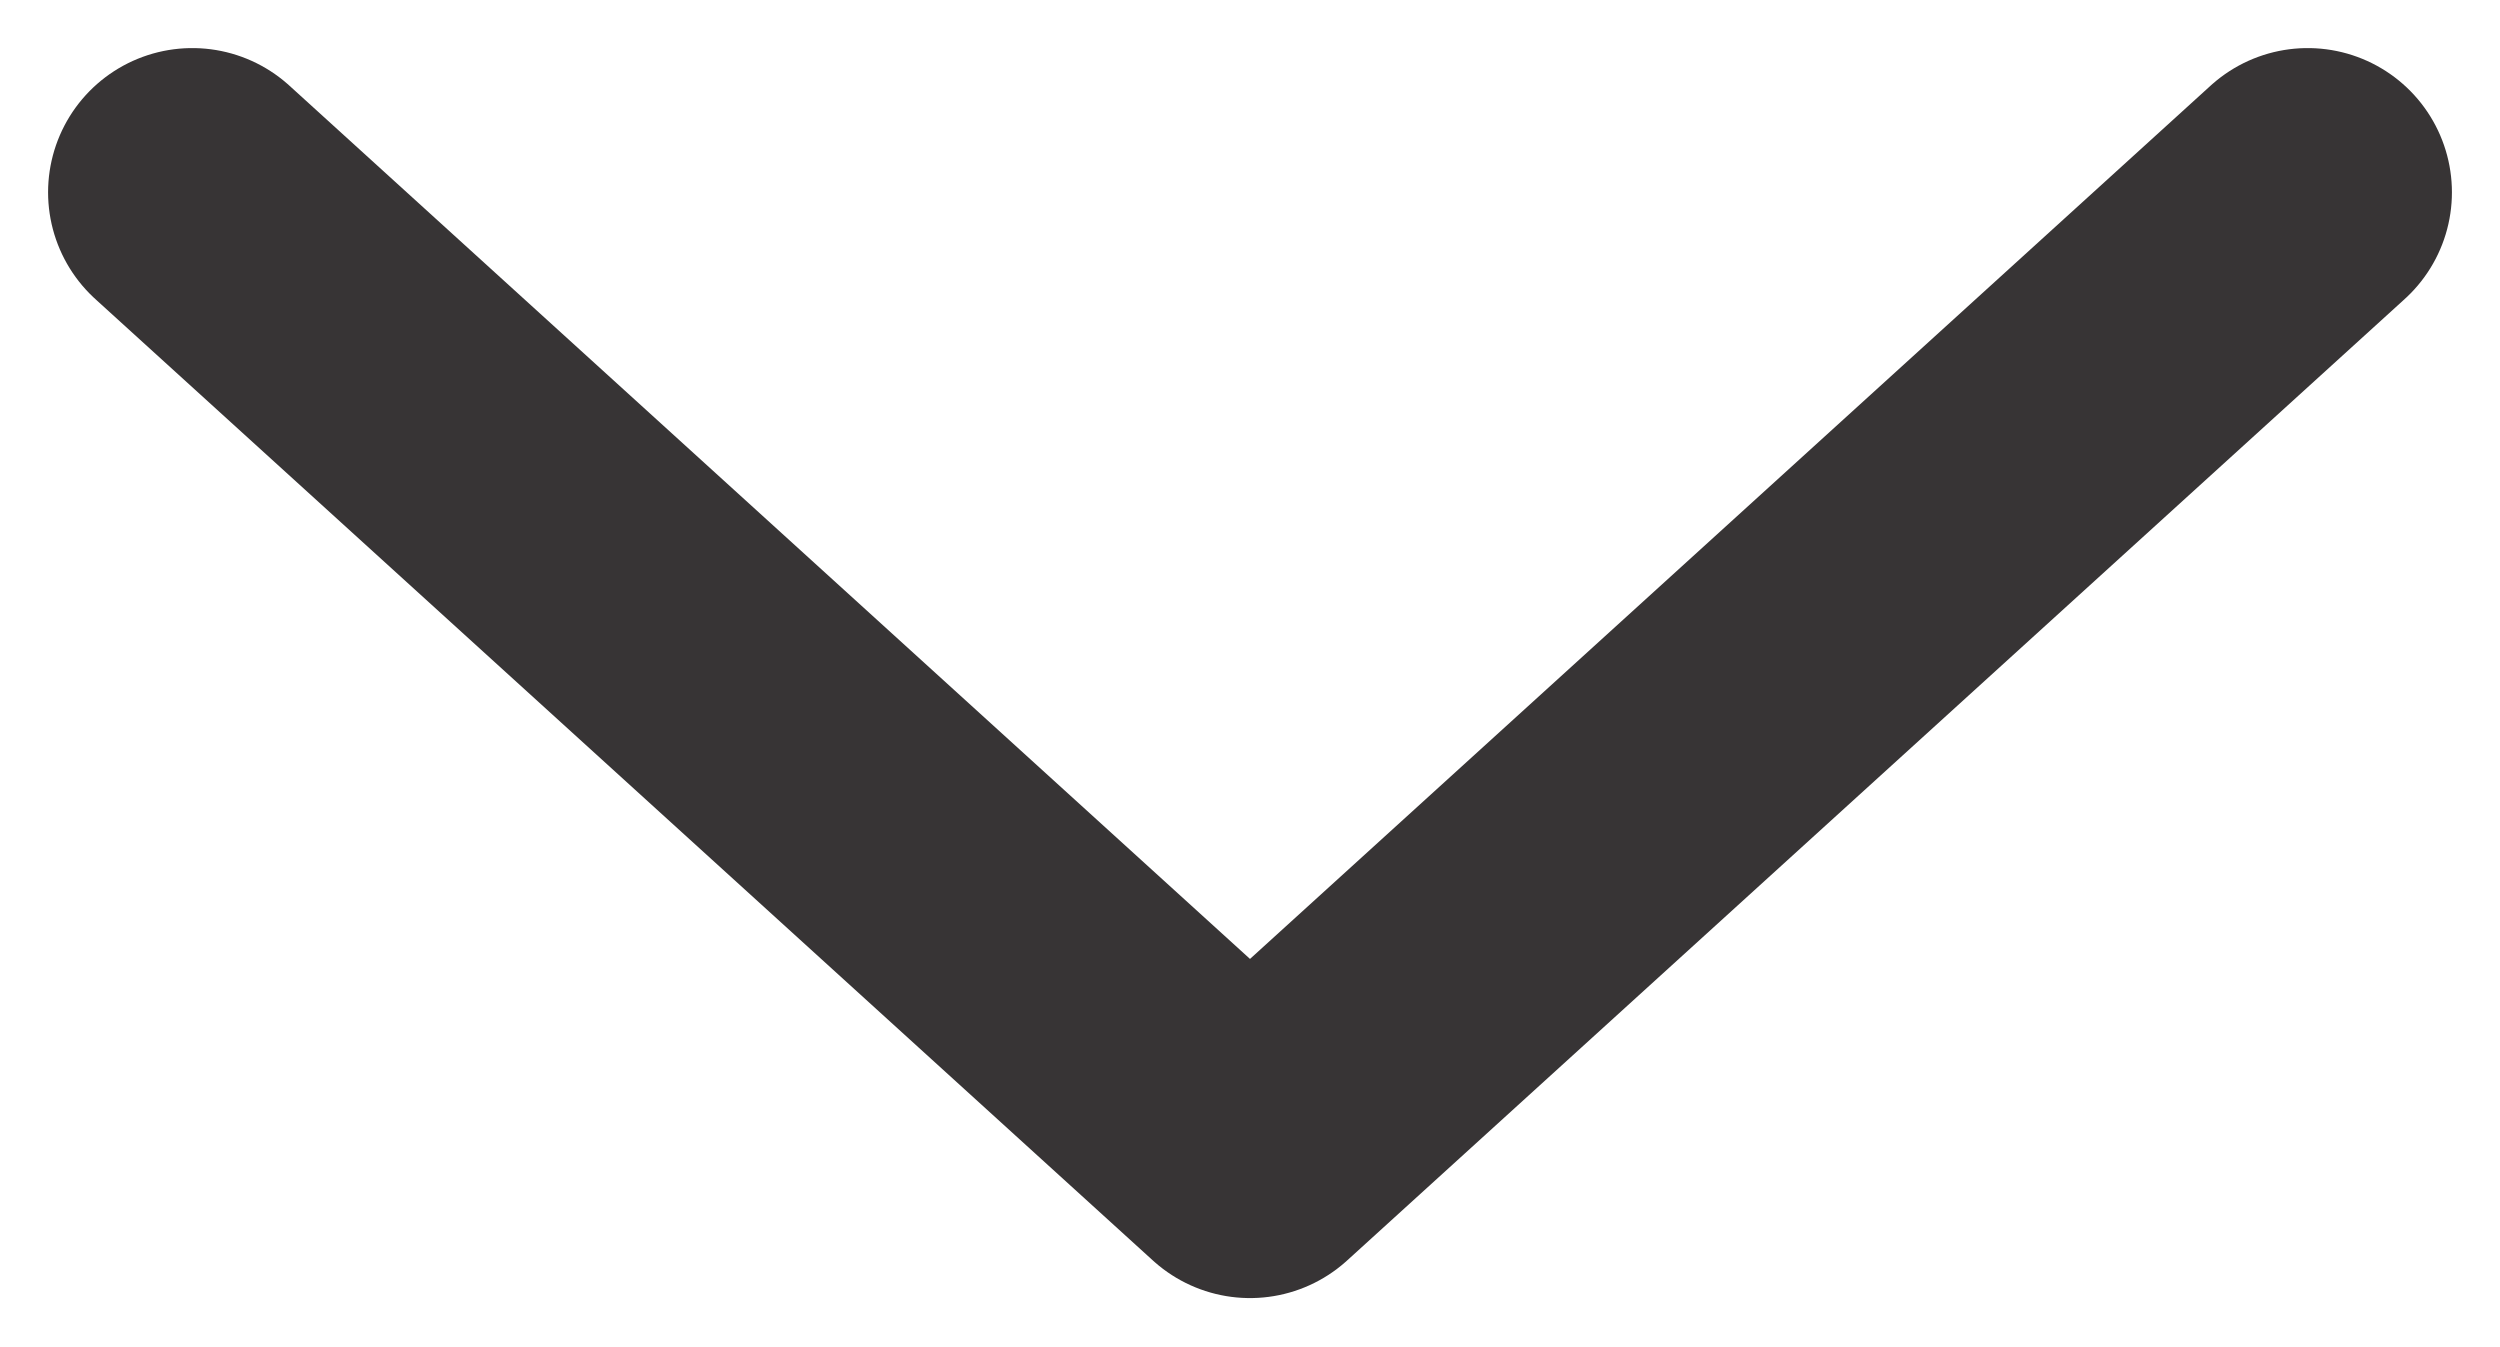
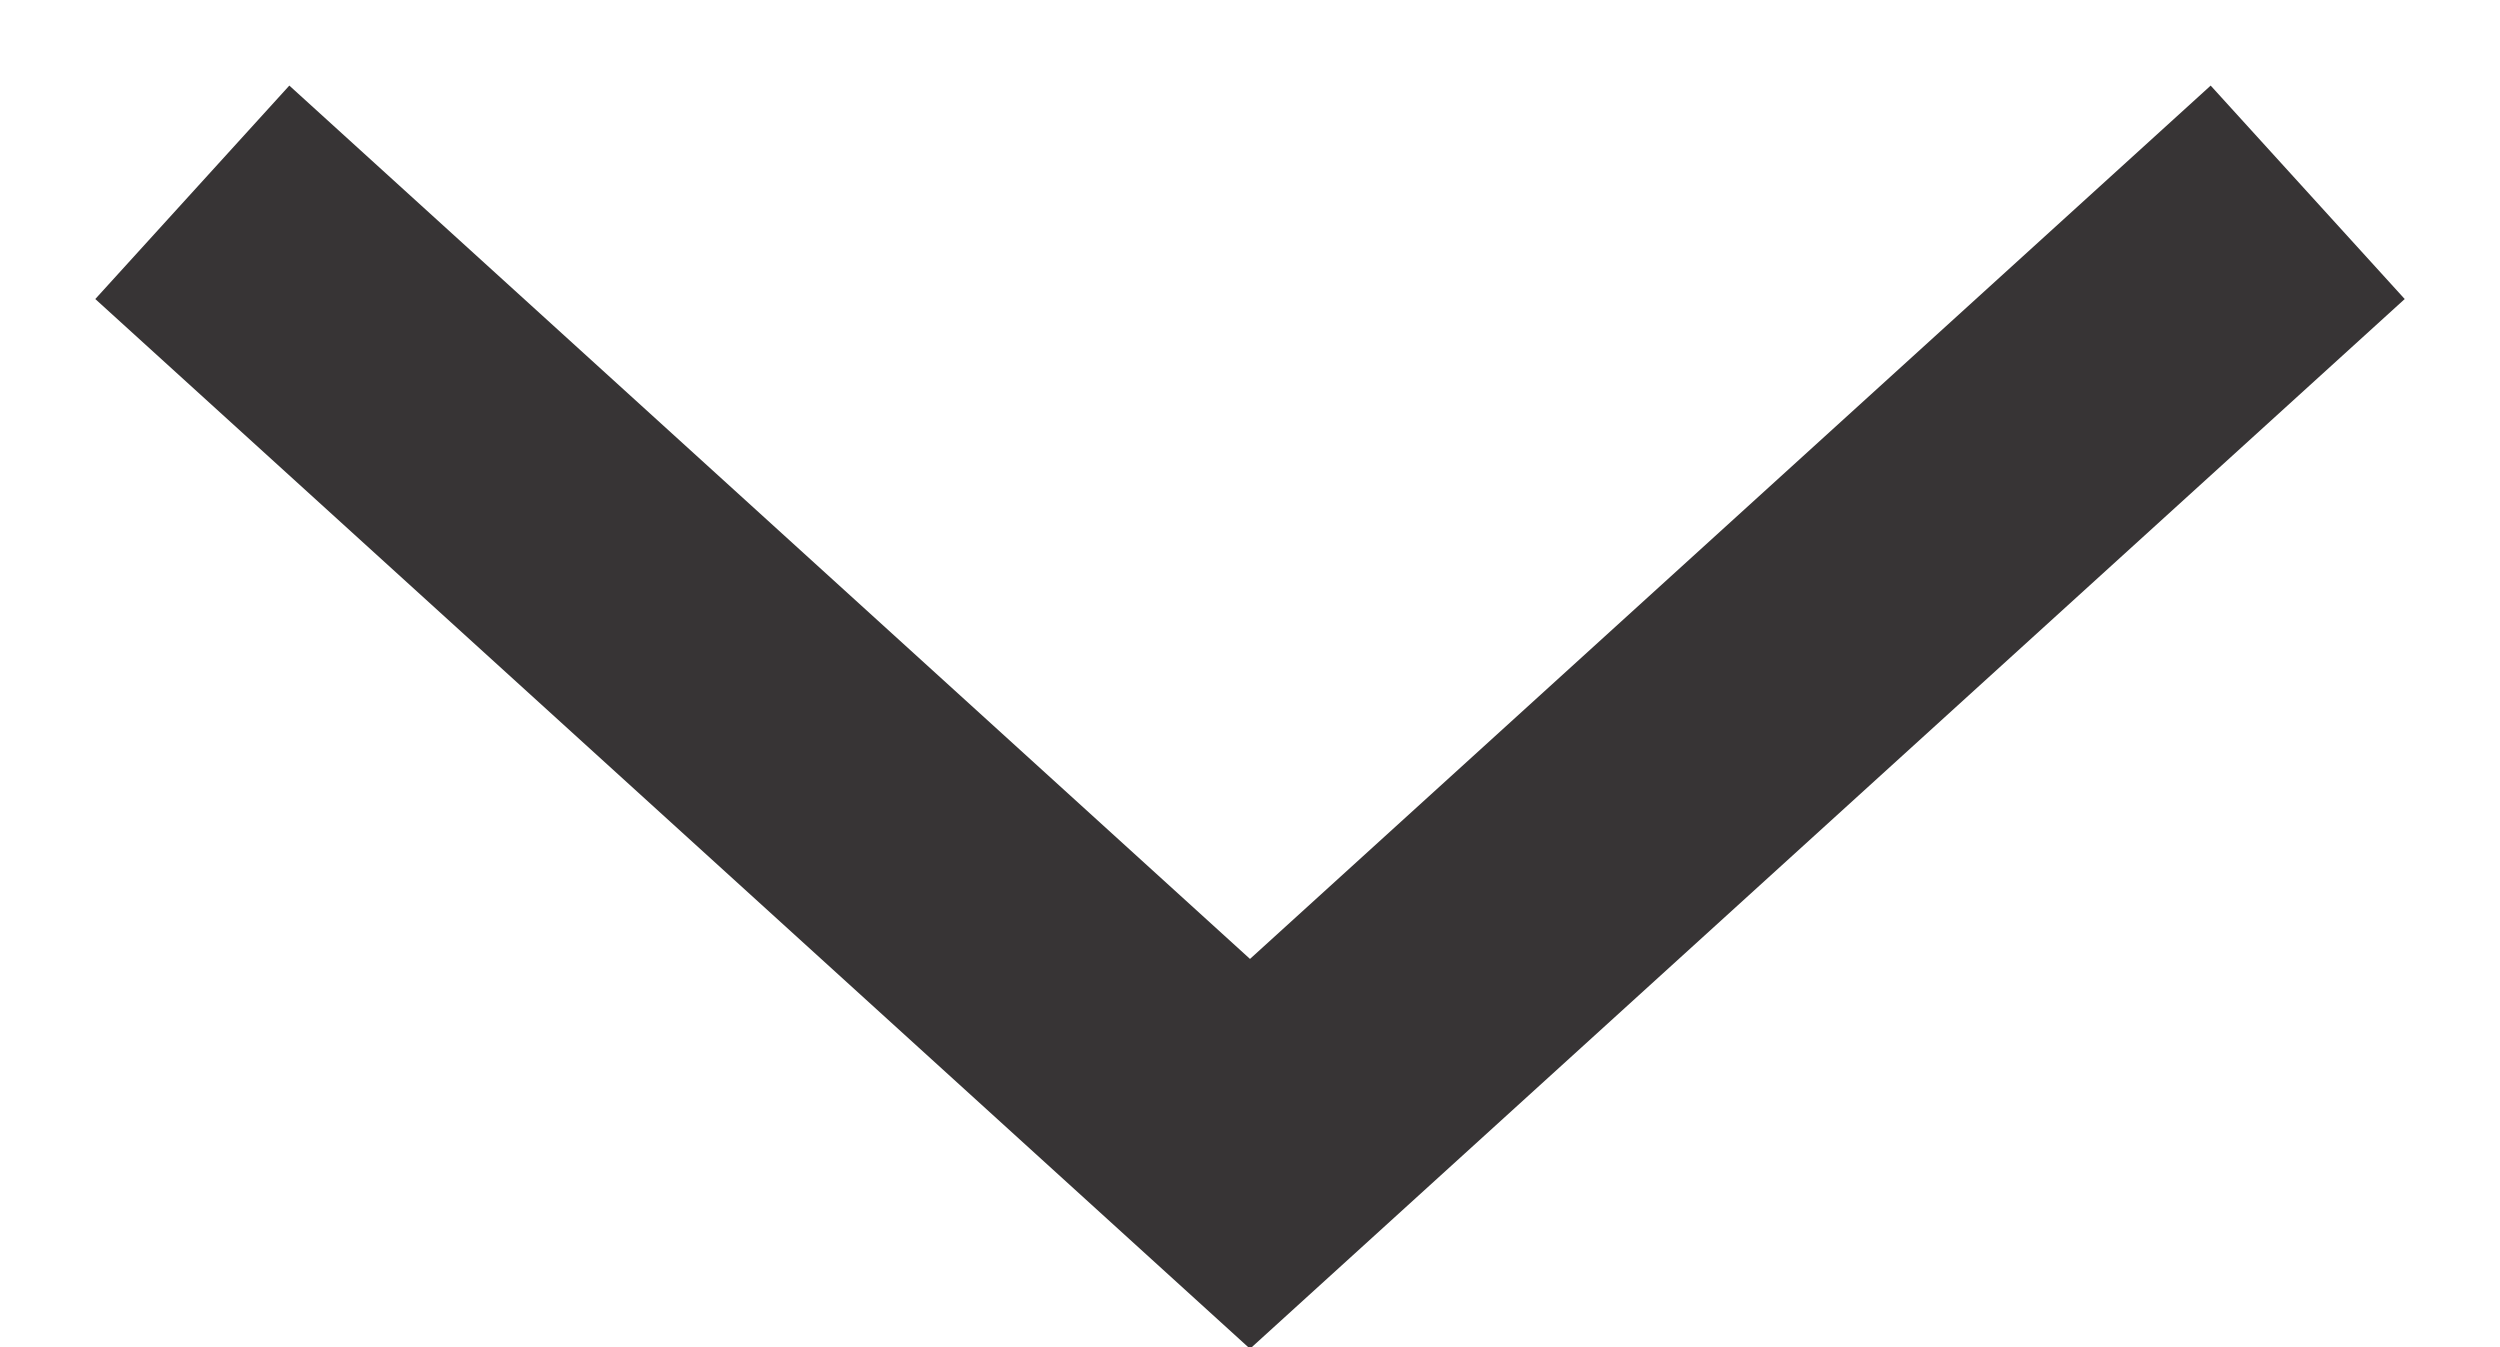
<svg xmlns="http://www.w3.org/2000/svg" width="13" height="7" viewBox="0 0 13 7" fill="none">
-   <path d="M1 1L6.5 6L12 1" stroke="#373435" stroke-width="1.5" stroke-linecap="round" stroke-linejoin="round" />
+   <path d="M1 1L6.5 6L12 1" stroke="#373435" stroke-width="1.5" strokeLinecap="round" strokeLinejoin="round" />
</svg>
